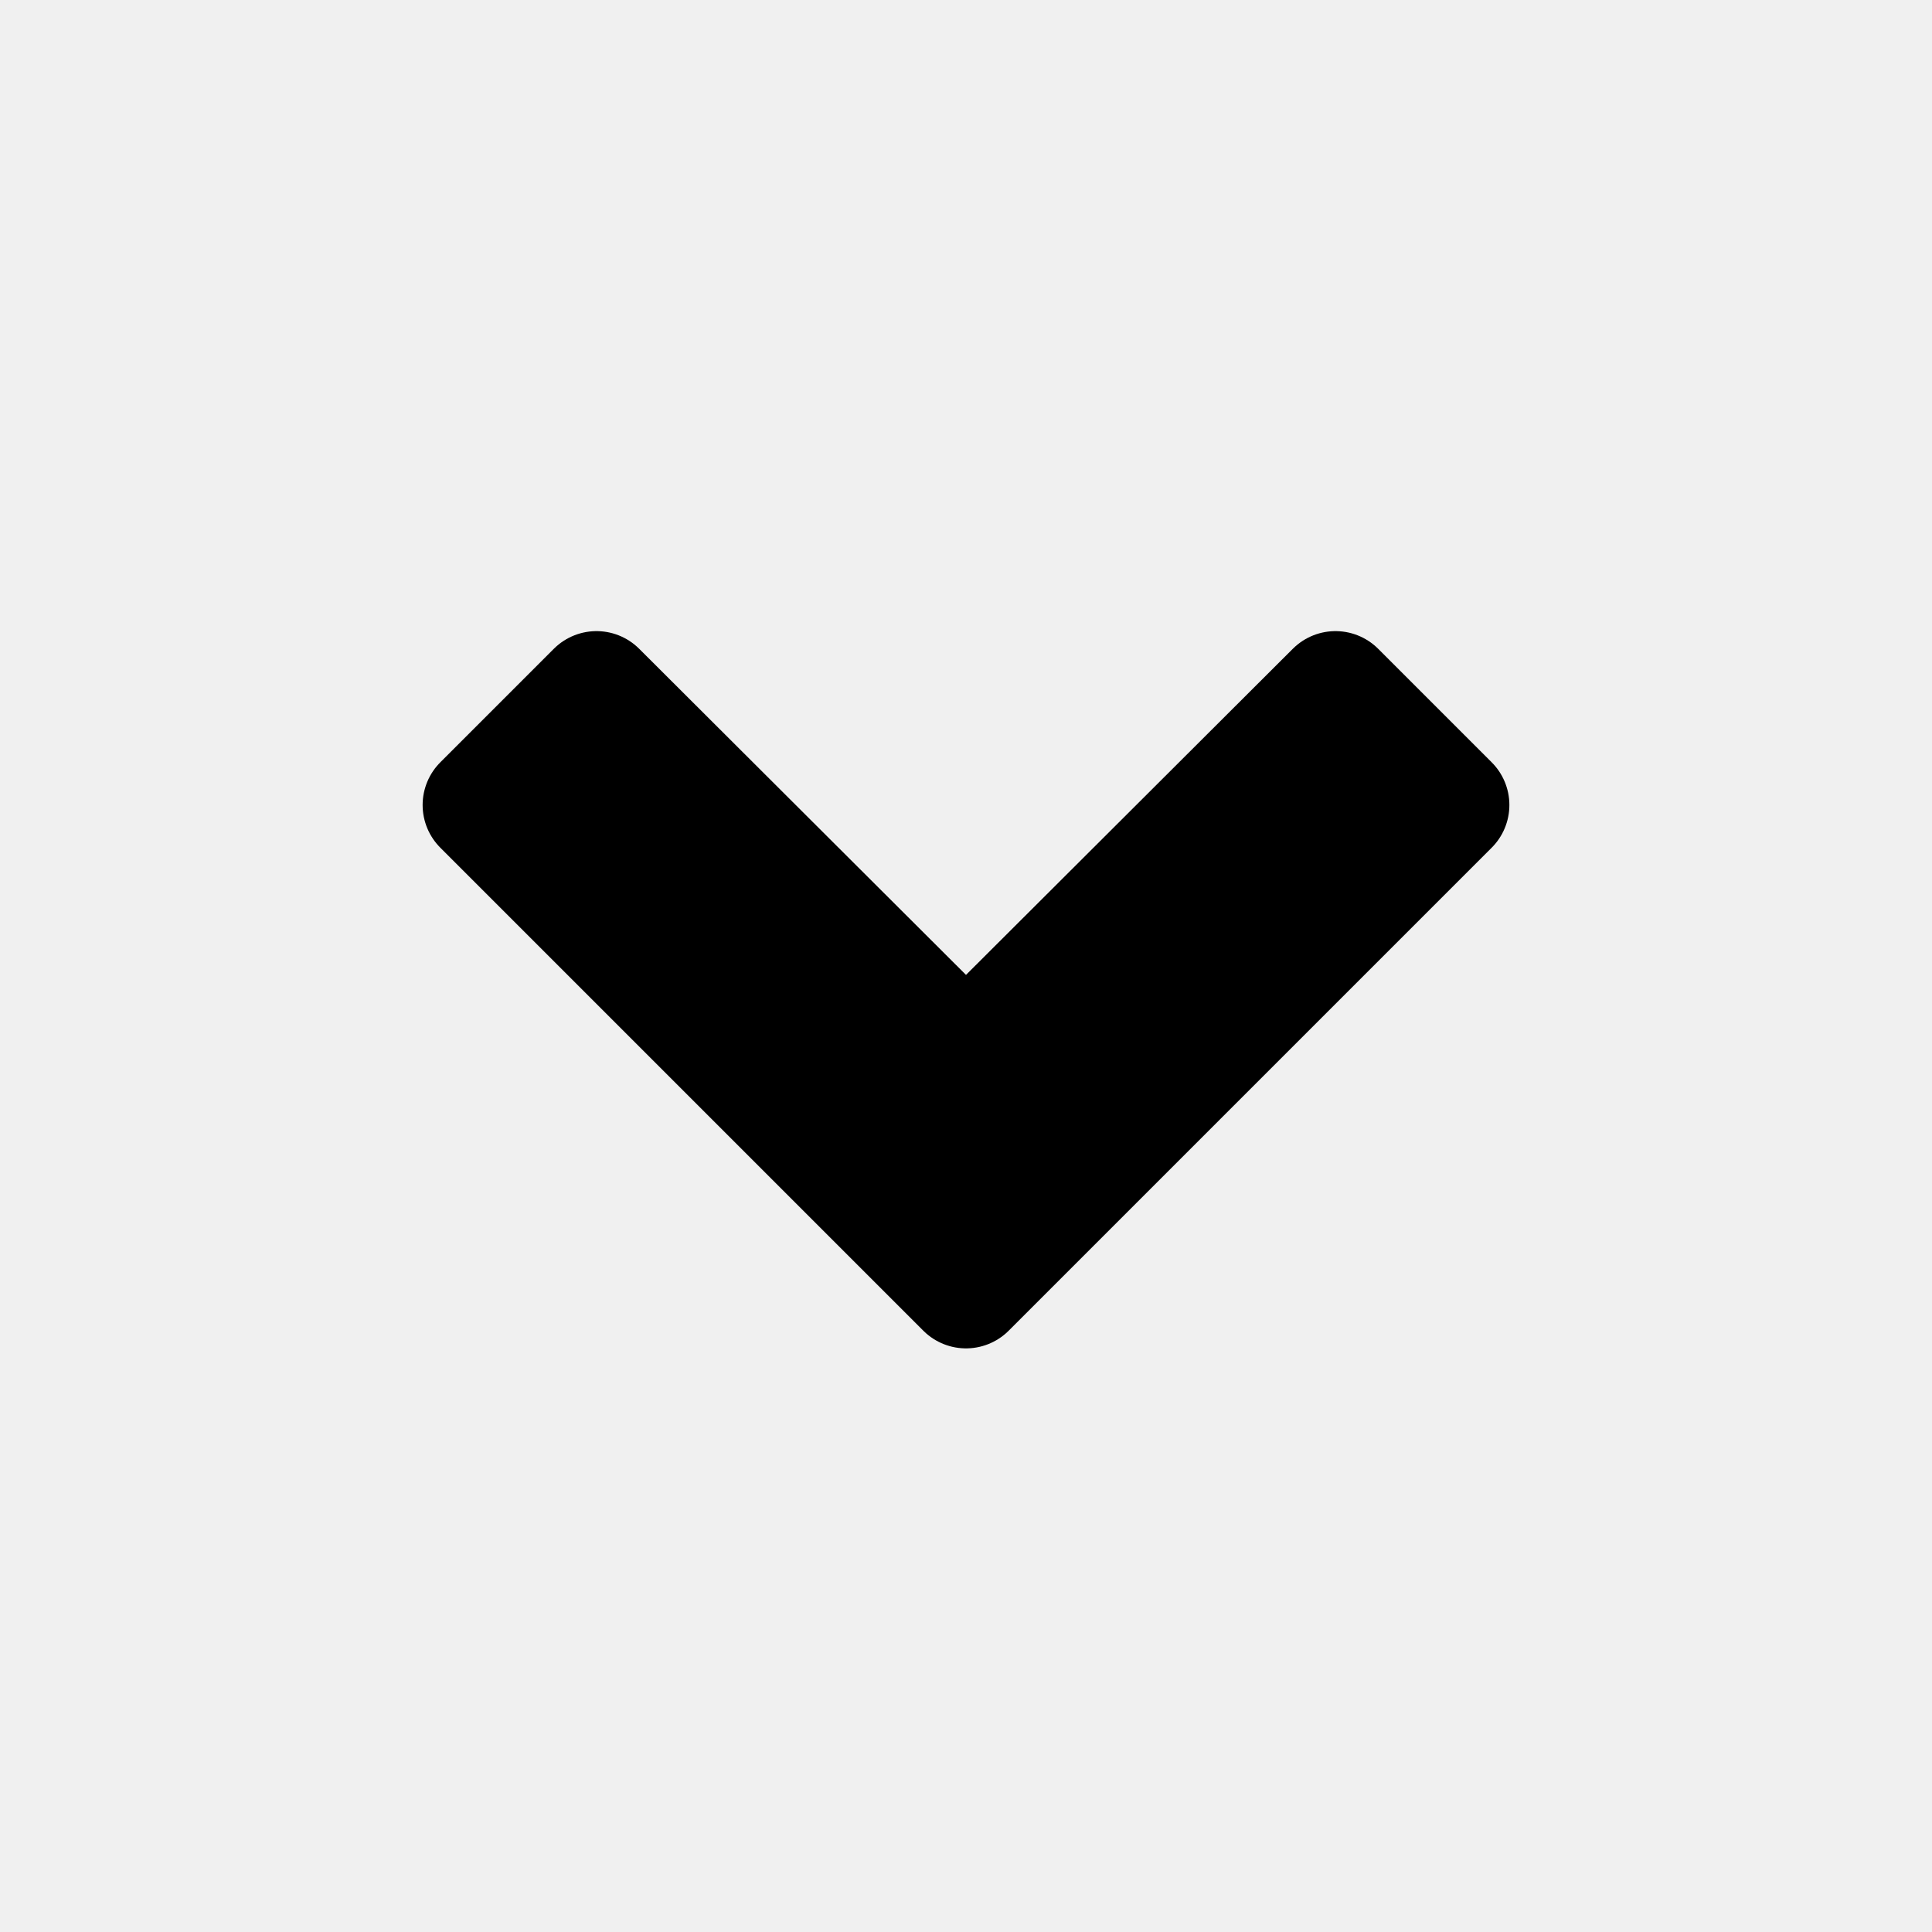
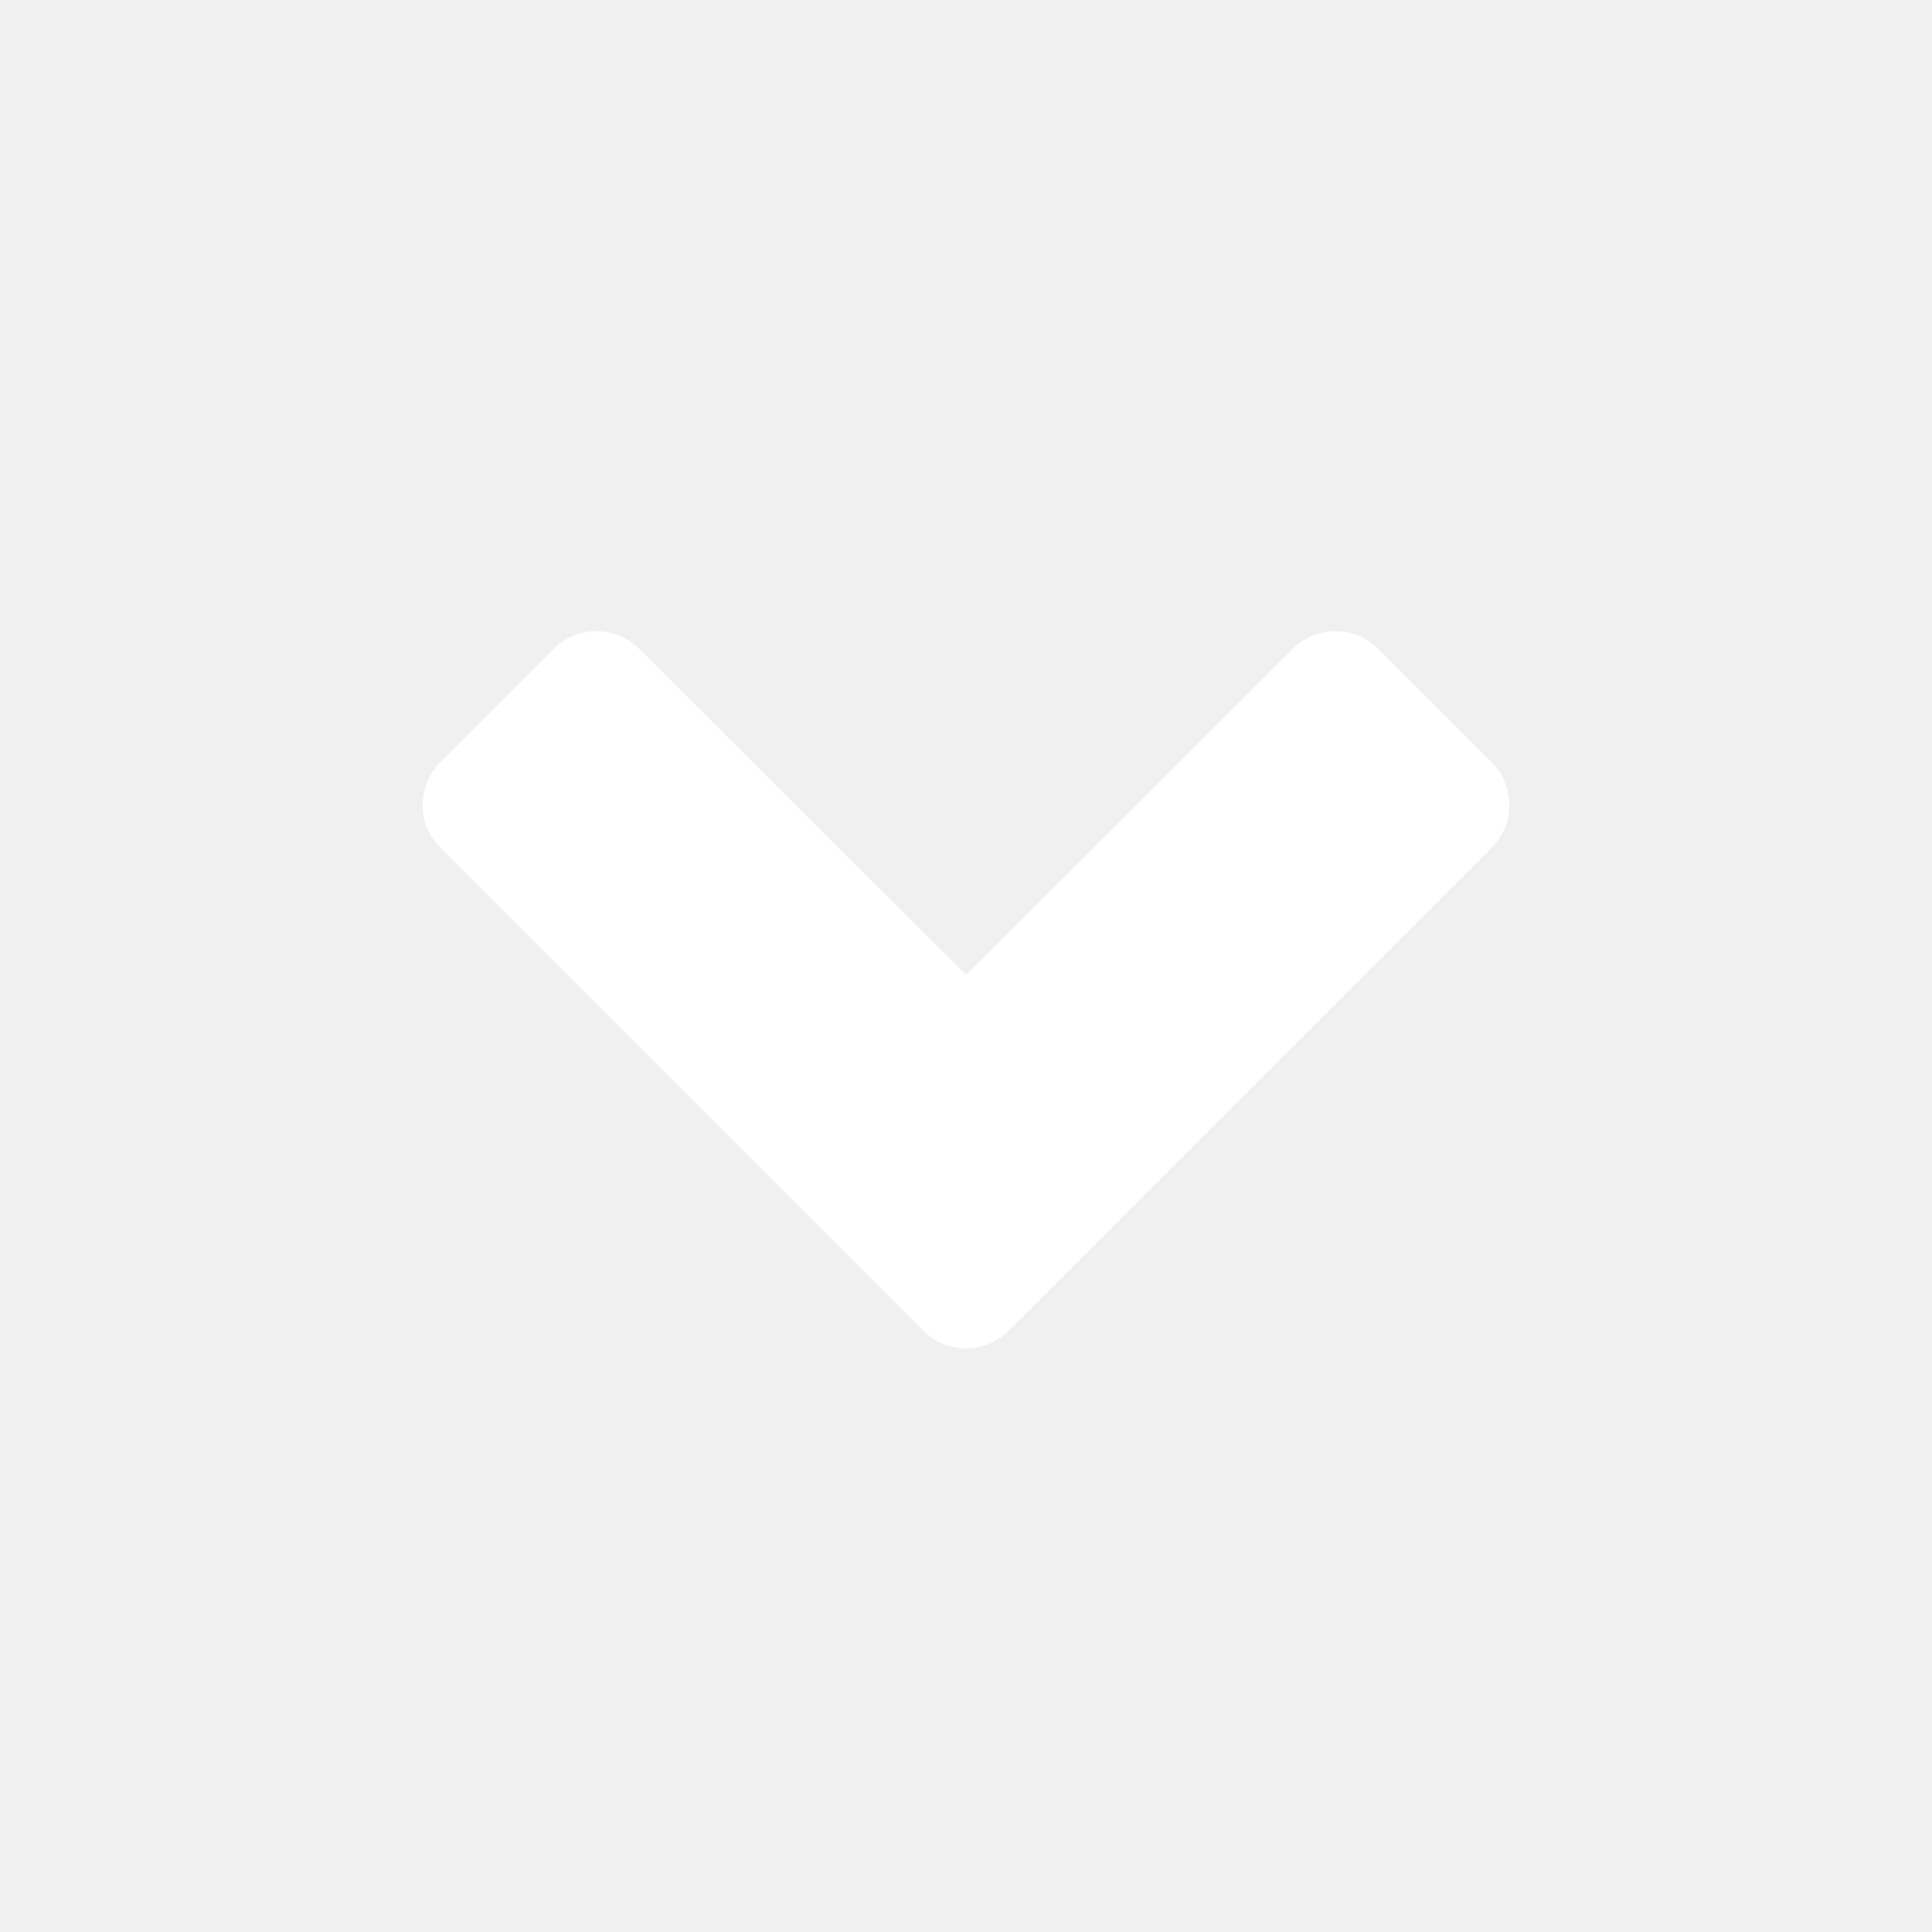
<svg xmlns="http://www.w3.org/2000/svg" viewBox="0 0 24 24">
-   <path d="M7.41 8.59L12 13.17l4.59-4.58L18 10l-6 6-6-6 1.41-1.41z" fill="currentColor" stroke="currentColor" stroke-width="1.5" stroke-linecap="round" stroke-linejoin="round" />
+   <path d="M7.41 8.59L12 13.17l4.59-4.58L18 10l-6 6-6-6 1.41-1.41z" fill="white" stroke="white" stroke-width="1.5" stroke-linecap="round" stroke-linejoin="round" />
</svg>
